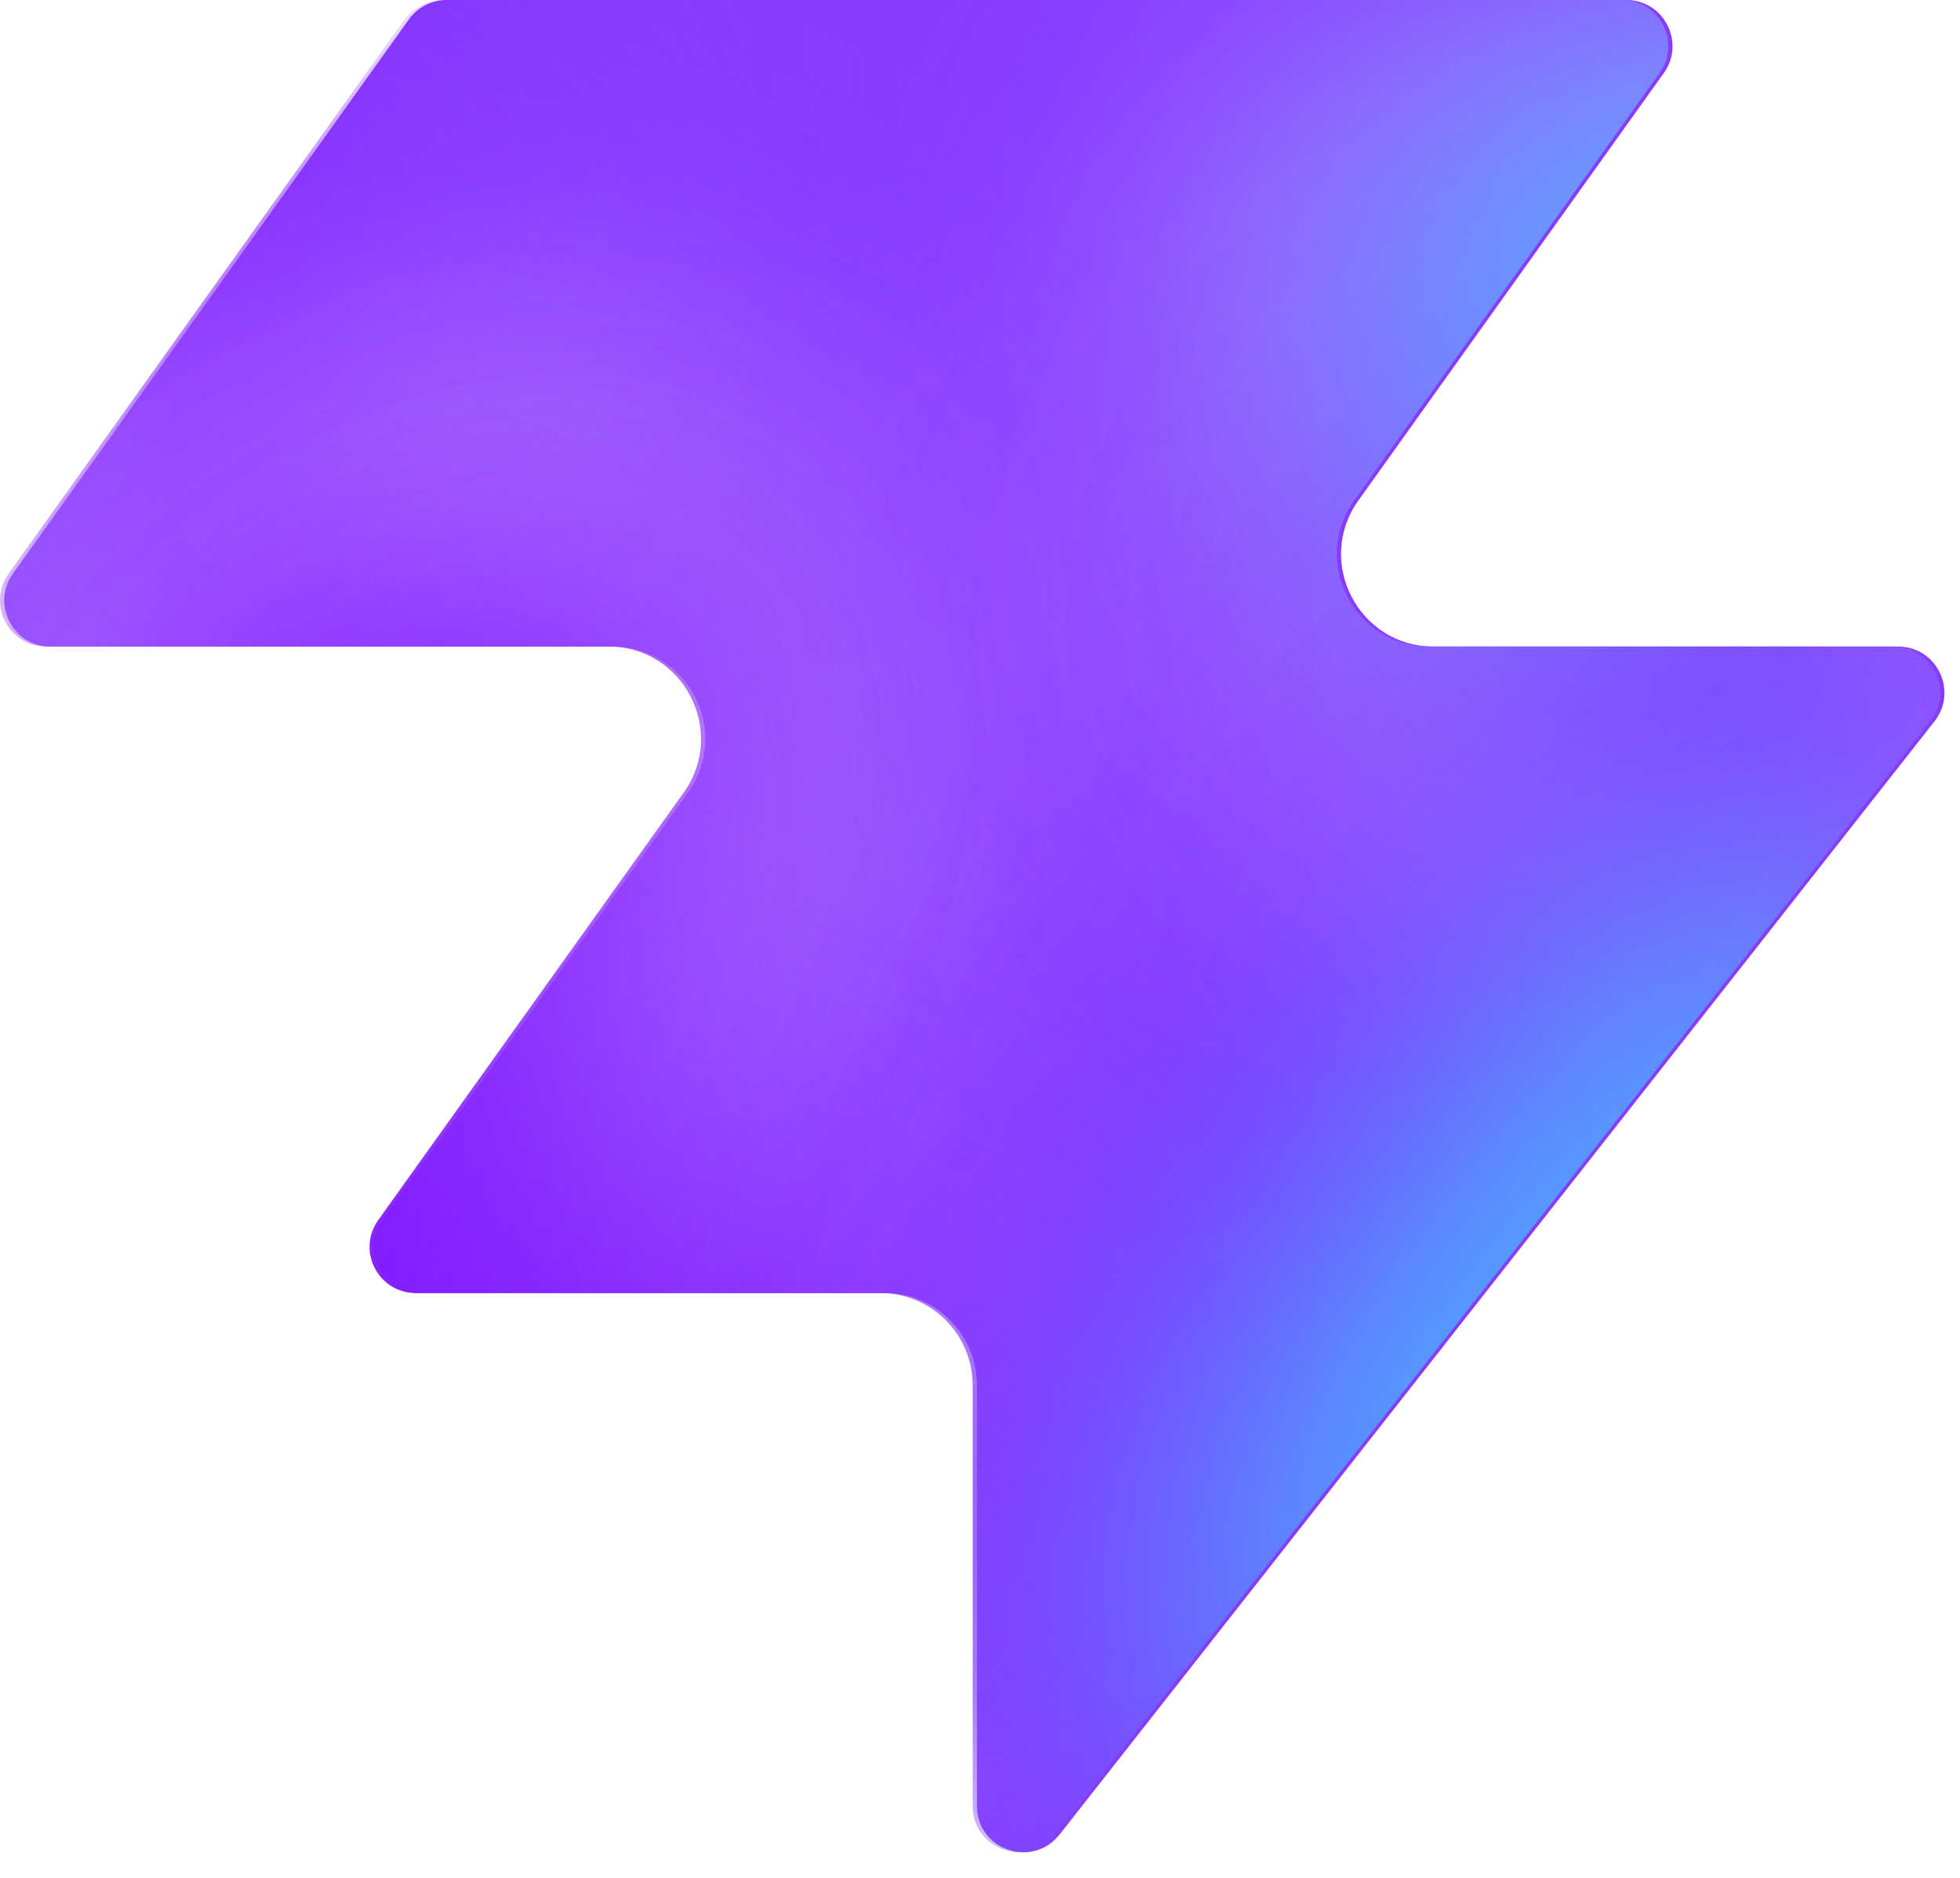
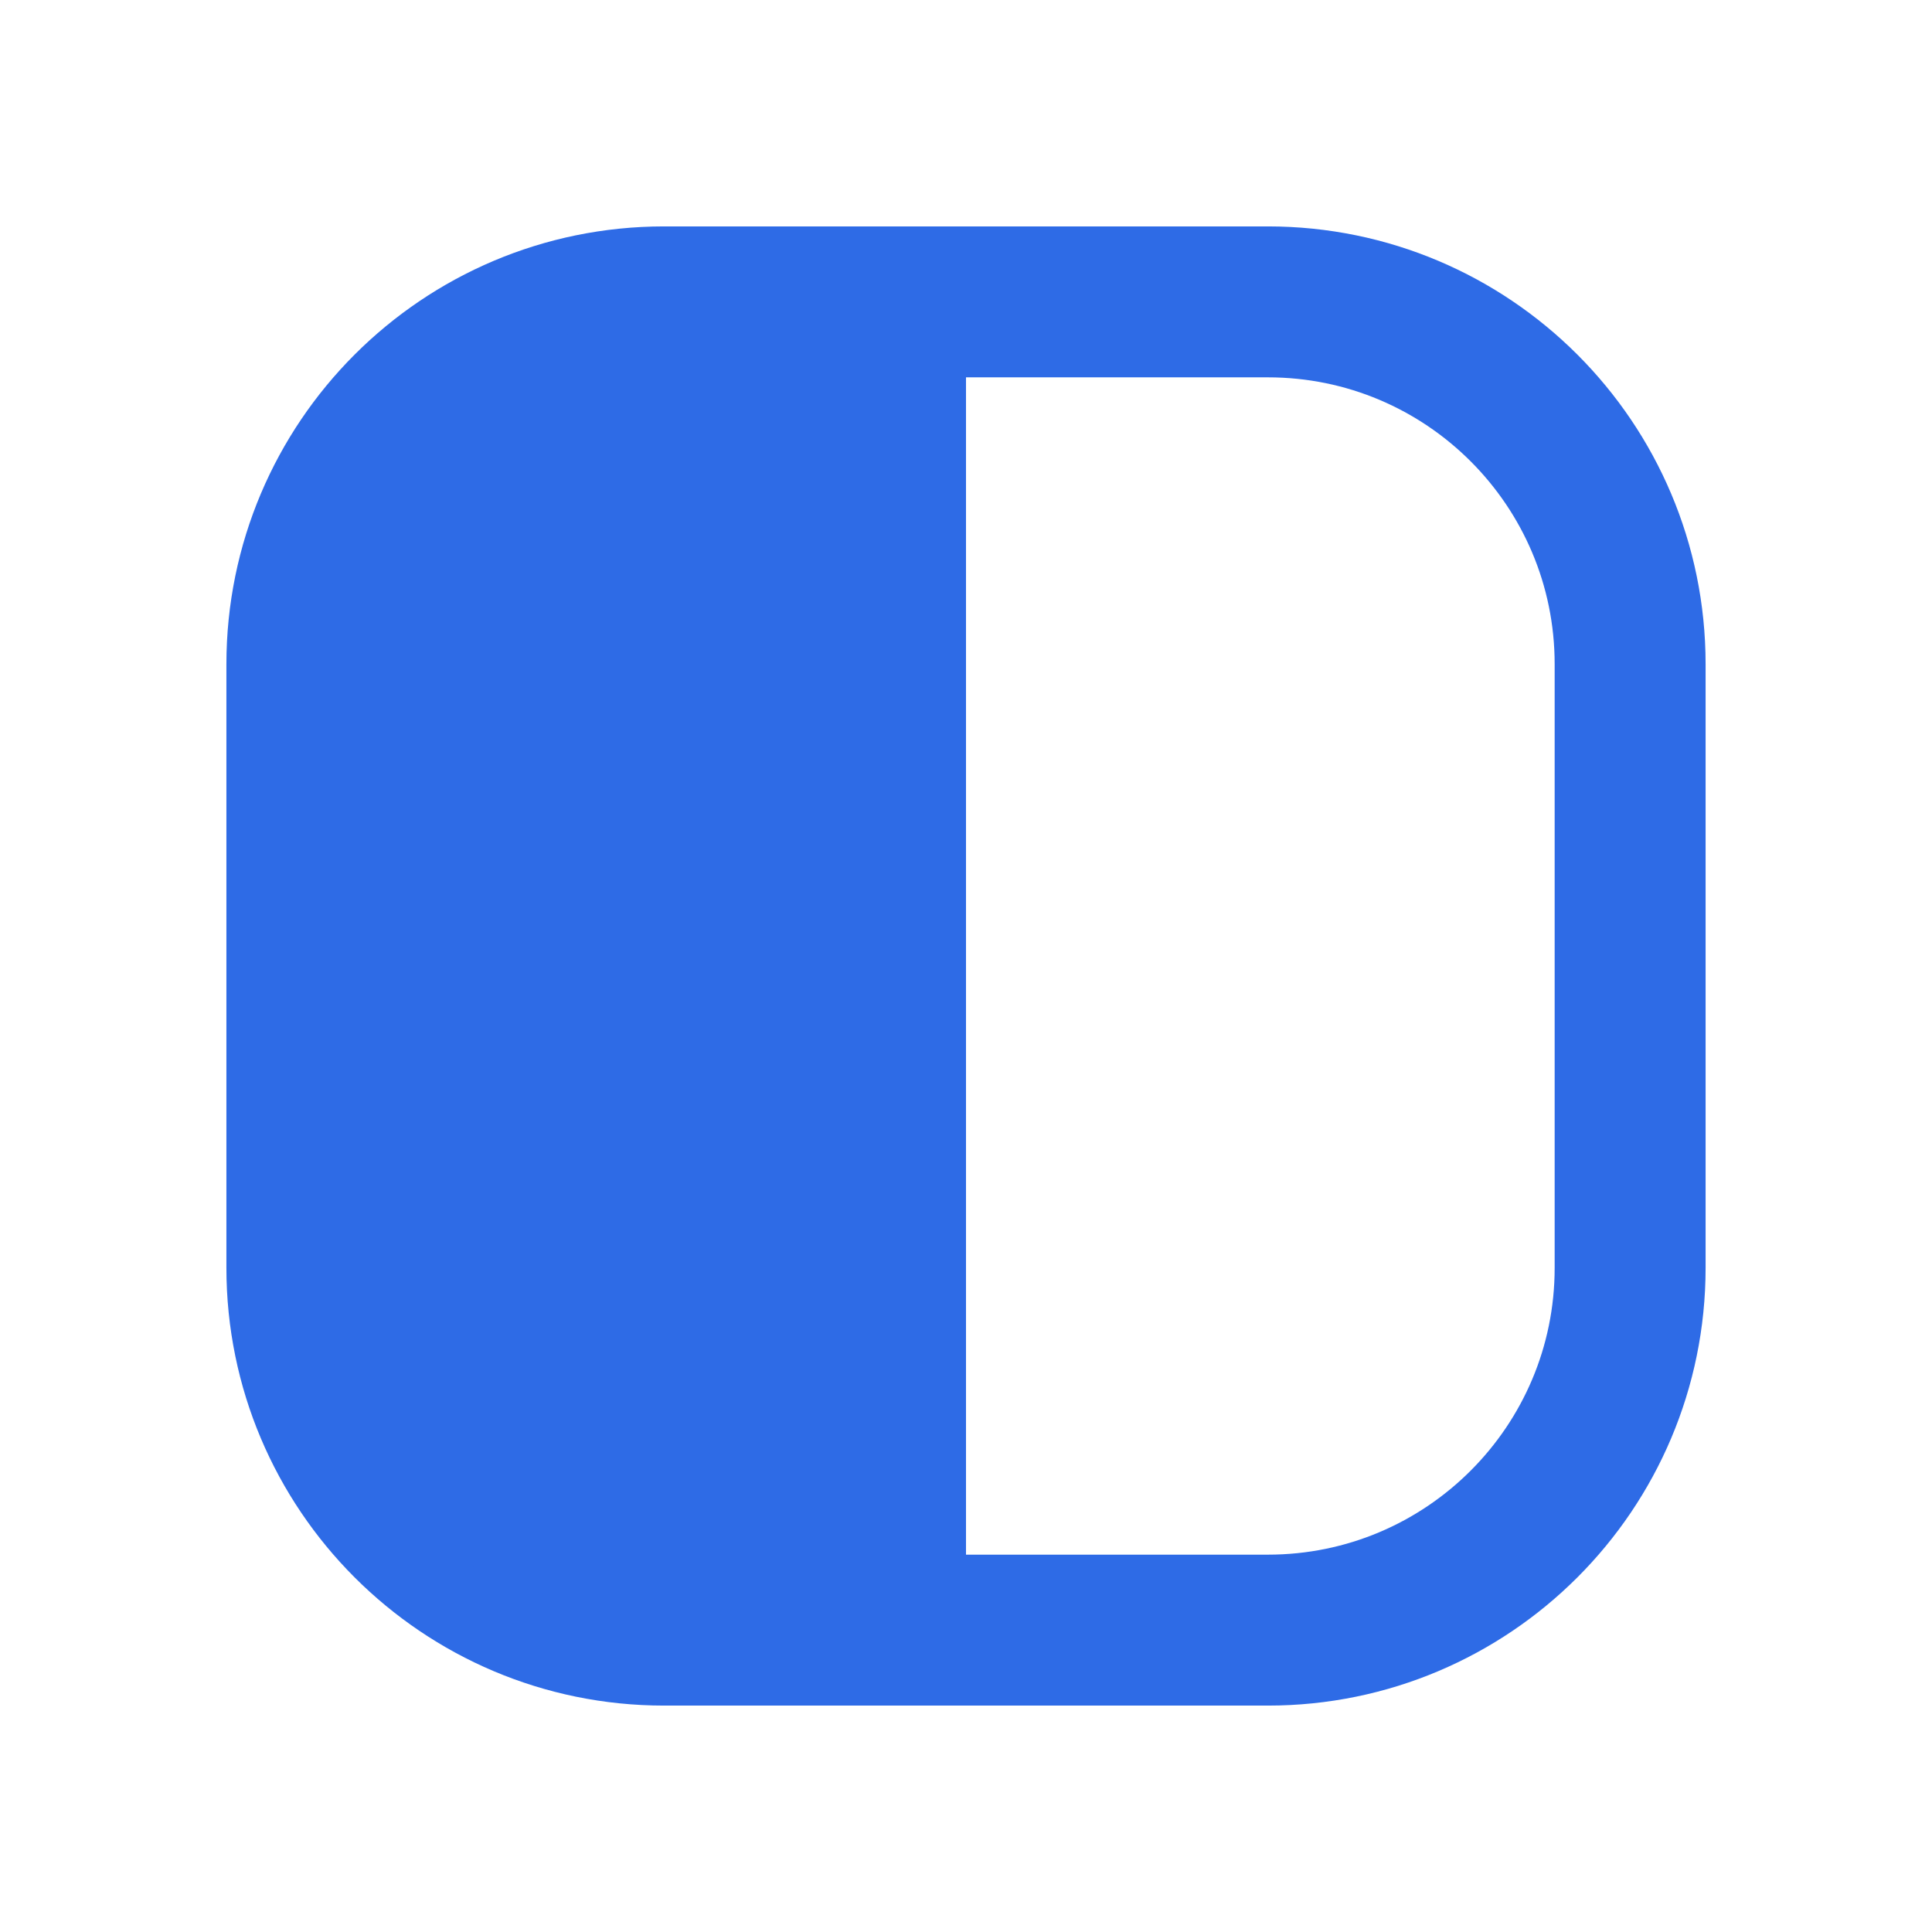
- <svg xmlns="http://www.w3.org/2000/svg" width="48" height="46" fill="none" viewBox="0 0 48 46">
-   <path fill="#863bff" d="M25.946 44.938c-.664.845-2.021.375-2.021-.698V33.937a2.26 2.26 0 0 0-2.262-2.262H10.287c-.92 0-1.456-1.04-.92-1.788l7.48-10.471c1.07-1.497 0-3.578-1.842-3.578H1.237c-.92 0-1.456-1.04-.92-1.788L10.013.474c.214-.297.556-.474.92-.474h28.894c.92 0 1.456 1.04.92 1.788l-7.48 10.471c-1.07 1.498 0 3.579 1.842 3.579h11.377c.943 0 1.473 1.088.89 1.83L25.947 44.94z" style="fill:#863bff;fill:color(display-p3 .525 .23 1);fill-opacity:1" />
-   <mask id="a" width="48" height="46" x="0" y="0" maskUnits="userSpaceOnUse" style="mask-type:alpha">
-     <path fill="#000" d="M25.842 44.938c-.664.844-2.021.375-2.021-.698V33.937a2.26 2.26 0 0 0-2.262-2.262H10.183c-.92 0-1.456-1.04-.92-1.788l7.48-10.471c1.07-1.498 0-3.579-1.842-3.579H1.133c-.92 0-1.456-1.04-.92-1.787L9.91.473c.214-.297.556-.474.92-.474h28.894c.92 0 1.456 1.04.92 1.788l-7.48 10.471c-1.07 1.498 0 3.578 1.842 3.578h11.377c.943 0 1.473 1.088.89 1.832L25.843 44.94z" style="fill:#000;fill-opacity:1" />
-   </mask>
-   <g mask="url(#a)">
-     <g filter="url(#b)">
-       <ellipse cx="5.508" cy="14.704" fill="#ede6ff" rx="5.508" ry="14.704" style="fill:#ede6ff;fill:color(display-p3 .927 .903 1);fill-opacity:1" transform="matrix(.00324 1 1 -.00324 -4.47 31.516)" />
-     </g>
-     <g filter="url(#c)">
-       <ellipse cx="10.399" cy="29.851" fill="#ede6ff" rx="10.399" ry="29.851" style="fill:#ede6ff;fill:color(display-p3 .927 .903 1);fill-opacity:1" transform="matrix(.00324 1 1 -.00324 -39.328 7.883)" />
-     </g>
-     <g filter="url(#d)">
-       <ellipse cx="5.508" cy="30.487" fill="#7e14ff" rx="5.508" ry="30.487" style="fill:#7e14ff;fill:color(display-p3 .492 .077 1);fill-opacity:1" transform="rotate(89.814 -25.913 -14.639)scale(1 -1)" />
-     </g>
-     <g filter="url(#e)">
-       <ellipse cx="5.508" cy="30.599" fill="#7e14ff" rx="5.508" ry="30.599" style="fill:#7e14ff;fill:color(display-p3 .492 .077 1);fill-opacity:1" transform="rotate(89.814 -32.644 -3.334)scale(1 -1)" />
-     </g>
-     <g filter="url(#f)">
-       <ellipse cx="5.508" cy="30.599" fill="#7e14ff" rx="5.508" ry="30.599" style="fill:#7e14ff;fill:color(display-p3 .492 .077 1);fill-opacity:1" transform="matrix(.00324 1 1 -.00324 -34.34 30.47)" />
-     </g>
-     <g filter="url(#g)">
-       <ellipse cx="14.072" cy="22.078" fill="#ede6ff" rx="14.072" ry="22.078" style="fill:#ede6ff;fill:color(display-p3 .927 .903 1);fill-opacity:1" transform="rotate(93.35 24.506 48.493)scale(-1 1)" />
-     </g>
-     <g filter="url(#h)">
-       <ellipse cx="3.47" cy="21.501" fill="#7e14ff" rx="3.47" ry="21.501" style="fill:#7e14ff;fill:color(display-p3 .492 .077 1);fill-opacity:1" transform="rotate(89.009 28.708 47.59)scale(-1 1)" />
-     </g>
-     <g filter="url(#i)">
-       <ellipse cx="3.47" cy="21.501" fill="#7e14ff" rx="3.47" ry="21.501" style="fill:#7e14ff;fill:color(display-p3 .492 .077 1);fill-opacity:1" transform="rotate(89.009 28.708 47.59)scale(-1 1)" />
-     </g>
-     <g filter="url(#j)">
-       <ellipse cx=".387" cy="8.972" fill="#7e14ff" rx="4.407" ry="29.108" style="fill:#7e14ff;fill:color(display-p3 .492 .077 1);fill-opacity:1" transform="rotate(39.51 .387 8.972)" />
-     </g>
-     <g filter="url(#k)">
-       <ellipse cx="47.523" cy="-6.092" fill="#7e14ff" rx="4.407" ry="29.108" style="fill:#7e14ff;fill:color(display-p3 .492 .077 1);fill-opacity:1" transform="rotate(37.892 47.523 -6.092)" />
-     </g>
-     <g filter="url(#l)">
-       <ellipse cx="41.412" cy="6.333" fill="#47bfff" rx="5.971" ry="9.665" style="fill:#47bfff;fill:color(display-p3 .28 .748 1);fill-opacity:1" transform="rotate(37.892 41.412 6.333)" />
-     </g>
-     <g filter="url(#m)">
-       <ellipse cx="-1.879" cy="38.332" fill="#7e14ff" rx="4.407" ry="29.108" style="fill:#7e14ff;fill:color(display-p3 .492 .077 1);fill-opacity:1" transform="rotate(37.892 -1.88 38.332)" />
-     </g>
-     <g filter="url(#n)">
-       <ellipse cx="-1.879" cy="38.332" fill="#7e14ff" rx="4.407" ry="29.108" style="fill:#7e14ff;fill:color(display-p3 .492 .077 1);fill-opacity:1" transform="rotate(37.892 -1.88 38.332)" />
-     </g>
-     <g filter="url(#o)">
-       <ellipse cx="35.651" cy="29.907" fill="#7e14ff" rx="4.407" ry="29.108" style="fill:#7e14ff;fill:color(display-p3 .492 .077 1);fill-opacity:1" transform="rotate(37.892 35.651 29.907)" />
-     </g>
-     <g filter="url(#p)">
-       <ellipse cx="38.418" cy="32.4" fill="#47bfff" rx="5.971" ry="15.297" style="fill:#47bfff;fill:color(display-p3 .28 .748 1);fill-opacity:1" transform="rotate(37.892 38.418 32.4)" />
-     </g>
-   </g>
-   <defs>
-     <filter id="b" width="60.045" height="41.654" x="-19.77" y="16.149" color-interpolation-filters="sRGB" filterUnits="userSpaceOnUse">
-       <feFlood flood-opacity="0" result="BackgroundImageFix" />
-       <feBlend in="SourceGraphic" in2="BackgroundImageFix" result="shape" />
-       <feGaussianBlur result="effect1_foregroundBlur_2002_17158" stdDeviation="7.659" />
-     </filter>
-     <filter id="c" width="90.34" height="51.437" x="-54.613" y="-7.533" color-interpolation-filters="sRGB" filterUnits="userSpaceOnUse">
-       <feFlood flood-opacity="0" result="BackgroundImageFix" />
-       <feBlend in="SourceGraphic" in2="BackgroundImageFix" result="shape" />
-       <feGaussianBlur result="effect1_foregroundBlur_2002_17158" stdDeviation="7.659" />
-     </filter>
-     <filter id="d" width="79.355" height="29.4" x="-49.64" y="2.03" color-interpolation-filters="sRGB" filterUnits="userSpaceOnUse">
-       <feFlood flood-opacity="0" result="BackgroundImageFix" />
-       <feBlend in="SourceGraphic" in2="BackgroundImageFix" result="shape" />
-       <feGaussianBlur result="effect1_foregroundBlur_2002_17158" stdDeviation="4.596" />
-     </filter>
-     <filter id="e" width="79.579" height="29.4" x="-45.045" y="20.029" color-interpolation-filters="sRGB" filterUnits="userSpaceOnUse">
-       <feFlood flood-opacity="0" result="BackgroundImageFix" />
-       <feBlend in="SourceGraphic" in2="BackgroundImageFix" result="shape" />
-       <feGaussianBlur result="effect1_foregroundBlur_2002_17158" stdDeviation="4.596" />
-     </filter>
-     <filter id="f" width="79.579" height="29.4" x="-43.513" y="21.178" color-interpolation-filters="sRGB" filterUnits="userSpaceOnUse">
-       <feFlood flood-opacity="0" result="BackgroundImageFix" />
-       <feBlend in="SourceGraphic" in2="BackgroundImageFix" result="shape" />
-       <feGaussianBlur result="effect1_foregroundBlur_2002_17158" stdDeviation="4.596" />
-     </filter>
-     <filter id="g" width="74.749" height="58.852" x="15.756" y="-17.901" color-interpolation-filters="sRGB" filterUnits="userSpaceOnUse">
-       <feFlood flood-opacity="0" result="BackgroundImageFix" />
-       <feBlend in="SourceGraphic" in2="BackgroundImageFix" result="shape" />
-       <feGaussianBlur result="effect1_foregroundBlur_2002_17158" stdDeviation="7.659" />
-     </filter>
-     <filter id="h" width="61.377" height="25.362" x="23.548" y="2.284" color-interpolation-filters="sRGB" filterUnits="userSpaceOnUse">
-       <feFlood flood-opacity="0" result="BackgroundImageFix" />
-       <feBlend in="SourceGraphic" in2="BackgroundImageFix" result="shape" />
-       <feGaussianBlur result="effect1_foregroundBlur_2002_17158" stdDeviation="4.596" />
-     </filter>
-     <filter id="i" width="61.377" height="25.362" x="23.548" y="2.284" color-interpolation-filters="sRGB" filterUnits="userSpaceOnUse">
-       <feFlood flood-opacity="0" result="BackgroundImageFix" />
-       <feBlend in="SourceGraphic" in2="BackgroundImageFix" result="shape" />
-       <feGaussianBlur result="effect1_foregroundBlur_2002_17158" stdDeviation="4.596" />
-     </filter>
-     <filter id="j" width="56.045" height="63.649" x="-27.636" y="-22.853" color-interpolation-filters="sRGB" filterUnits="userSpaceOnUse">
-       <feFlood flood-opacity="0" result="BackgroundImageFix" />
-       <feBlend in="SourceGraphic" in2="BackgroundImageFix" result="shape" />
-       <feGaussianBlur result="effect1_foregroundBlur_2002_17158" stdDeviation="4.596" />
-     </filter>
-     <filter id="k" width="54.814" height="64.646" x="20.116" y="-38.415" color-interpolation-filters="sRGB" filterUnits="userSpaceOnUse">
-       <feFlood flood-opacity="0" result="BackgroundImageFix" />
-       <feBlend in="SourceGraphic" in2="BackgroundImageFix" result="shape" />
-       <feGaussianBlur result="effect1_foregroundBlur_2002_17158" stdDeviation="4.596" />
-     </filter>
-     <filter id="l" width="33.541" height="35.313" x="24.641" y="-11.323" color-interpolation-filters="sRGB" filterUnits="userSpaceOnUse">
-       <feFlood flood-opacity="0" result="BackgroundImageFix" />
-       <feBlend in="SourceGraphic" in2="BackgroundImageFix" result="shape" />
-       <feGaussianBlur result="effect1_foregroundBlur_2002_17158" stdDeviation="4.596" />
-     </filter>
-     <filter id="m" width="54.814" height="64.646" x="-29.286" y="6.009" color-interpolation-filters="sRGB" filterUnits="userSpaceOnUse">
-       <feFlood flood-opacity="0" result="BackgroundImageFix" />
-       <feBlend in="SourceGraphic" in2="BackgroundImageFix" result="shape" />
-       <feGaussianBlur result="effect1_foregroundBlur_2002_17158" stdDeviation="4.596" />
-     </filter>
-     <filter id="n" width="54.814" height="64.646" x="-29.286" y="6.009" color-interpolation-filters="sRGB" filterUnits="userSpaceOnUse">
-       <feFlood flood-opacity="0" result="BackgroundImageFix" />
-       <feBlend in="SourceGraphic" in2="BackgroundImageFix" result="shape" />
-       <feGaussianBlur result="effect1_foregroundBlur_2002_17158" stdDeviation="4.596" />
-     </filter>
-     <filter id="o" width="54.814" height="64.646" x="8.244" y="-2.416" color-interpolation-filters="sRGB" filterUnits="userSpaceOnUse">
-       <feFlood flood-opacity="0" result="BackgroundImageFix" />
-       <feBlend in="SourceGraphic" in2="BackgroundImageFix" result="shape" />
-       <feGaussianBlur result="effect1_foregroundBlur_2002_17158" stdDeviation="4.596" />
-     </filter>
-     <filter id="p" width="39.409" height="43.623" x="18.713" y="10.588" color-interpolation-filters="sRGB" filterUnits="userSpaceOnUse">
-       <feFlood flood-opacity="0" result="BackgroundImageFix" />
-       <feBlend in="SourceGraphic" in2="BackgroundImageFix" result="shape" />
-       <feGaussianBlur result="effect1_foregroundBlur_2002_17158" stdDeviation="4.596" />
-     </filter>
-   </defs>
+ <svg xmlns="http://www.w3.org/2000/svg" viewBox="0 0 32 32">
+   <rect x="5" y="5" width="22" height="22" rx="6" fill="none" stroke="#2e6be6" stroke-width="2.5" />
+   <path d="M16 5.5 H10 a4.5 4.5 0 0 0-4.5 4.5 v12 a4.5 4.5 0 0 0 4.5 4.5 H16 Z" fill="#2e6be6" />
</svg>
